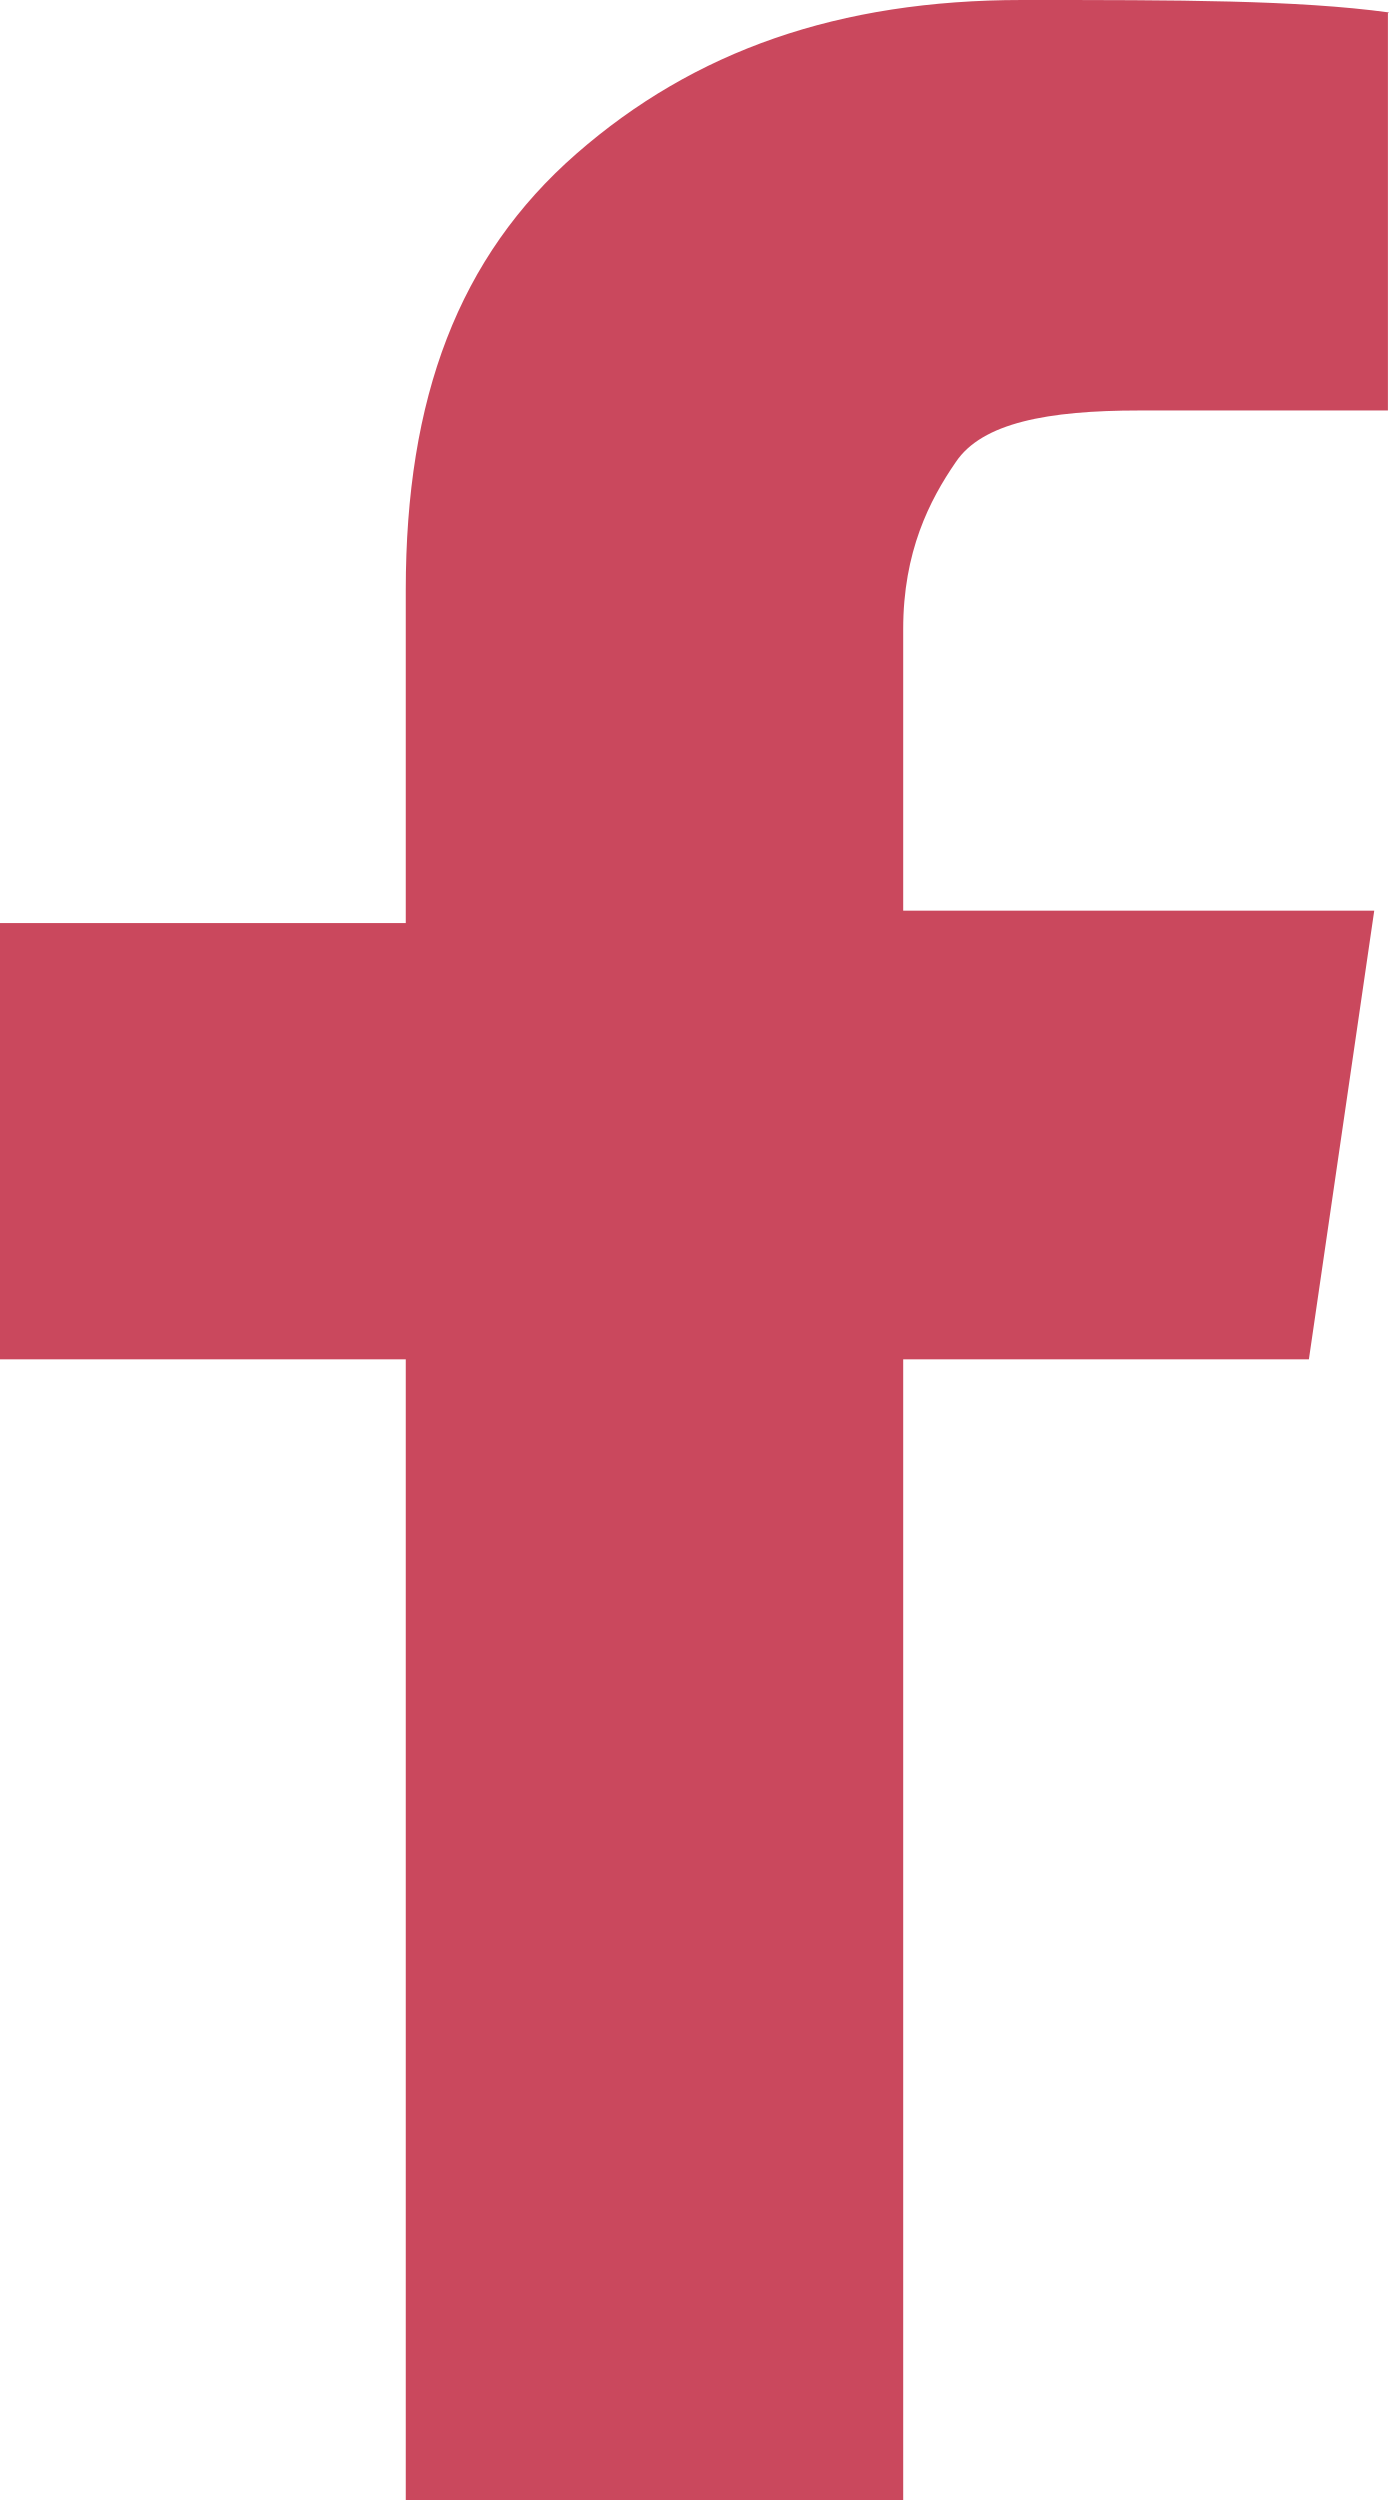
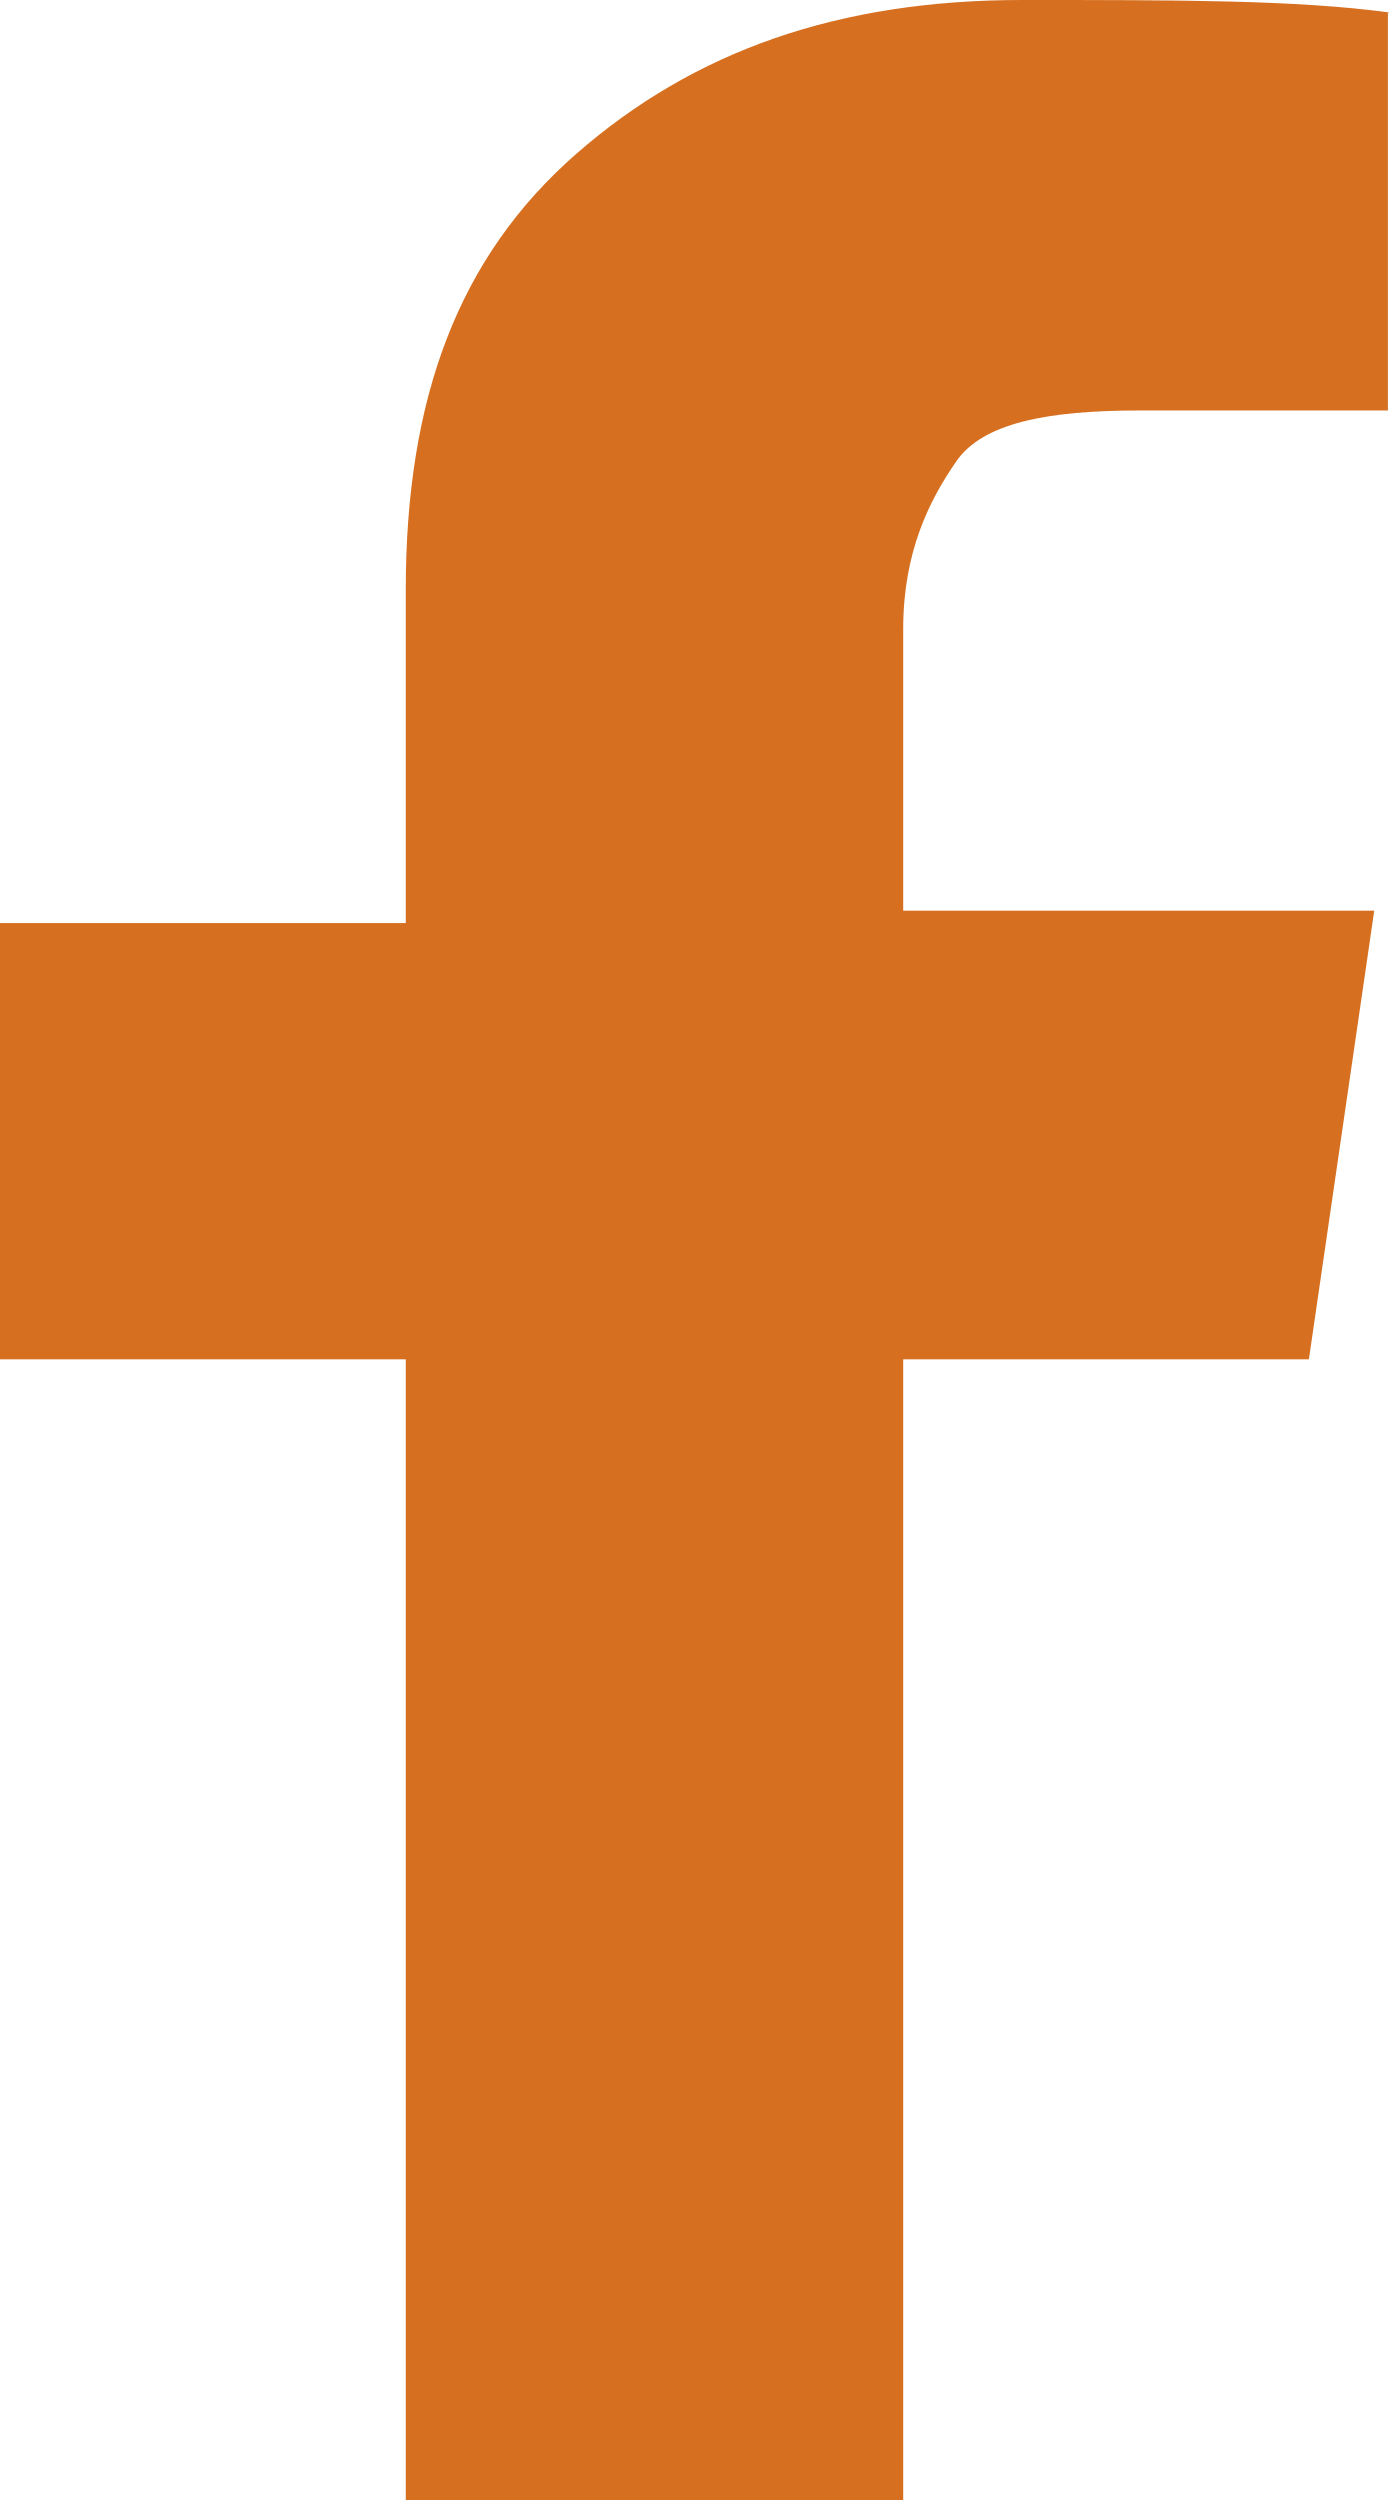
<svg xmlns="http://www.w3.org/2000/svg" width="20" height="36" viewBox="0 0 20 36" fill="none">
-   <path d="M19.986 0.192V5.911H16.404C15.084 5.911 14.143 6.089 13.764 6.653C13.385 7.203 13.006 7.945 13.006 9.058V13.114H19.789L18.848 19.574H13.006V36H5.843V19.574H0V13.292H5.843V8.495C5.843 5.732 6.601 3.698 8.301 2.213C10 0.729 12.079 0 14.719 0C16.98 0 18.68 6.71832e-06 20 0.179L19.986 0.192Z" fill="#CA485D" />
+   <path d="M19.986 0.192V5.911H16.404C15.084 5.911 14.143 6.089 13.764 6.653C13.385 7.203 13.006 7.945 13.006 9.058V13.114H19.789L18.848 19.574H13.006V36H5.843V19.574H0V13.292H5.843V8.495C5.843 5.732 6.601 3.698 8.301 2.213C10 0.729 12.079 0 14.719 0C16.98 0 18.68 6.71832e-06 20 0.179L19.986 0.192Z" fill="#D2630CEB" />
</svg>
